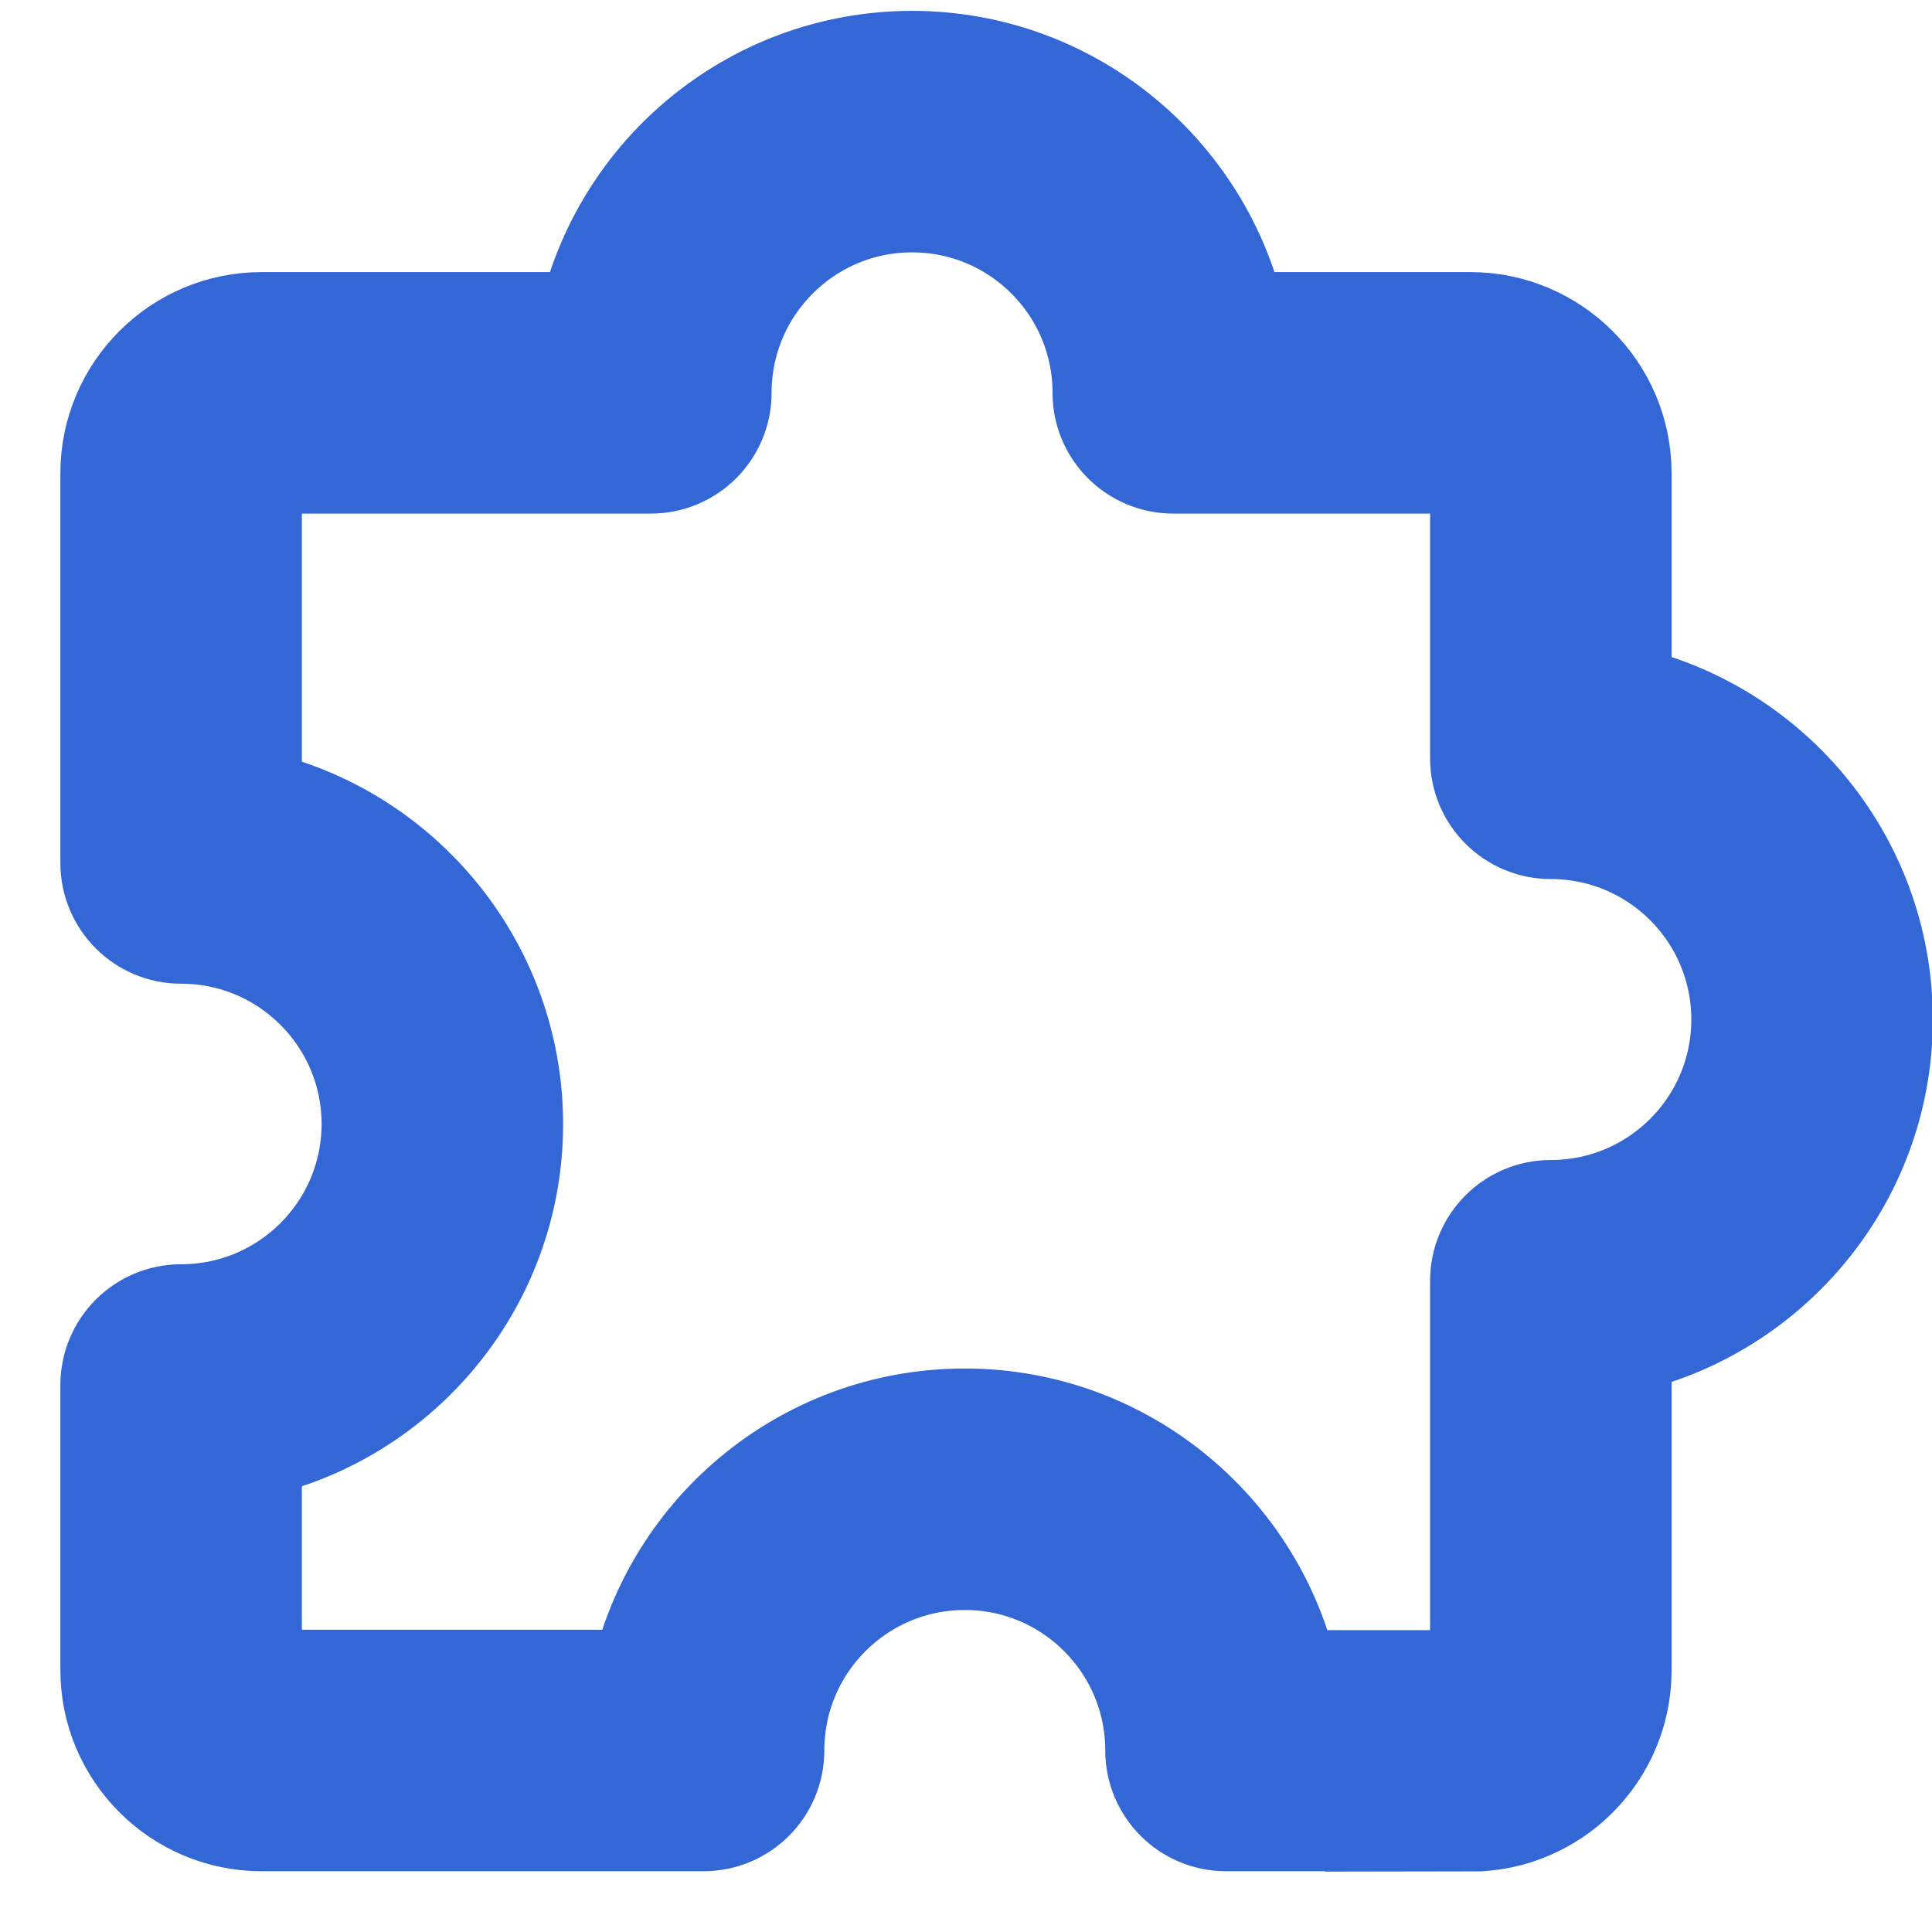
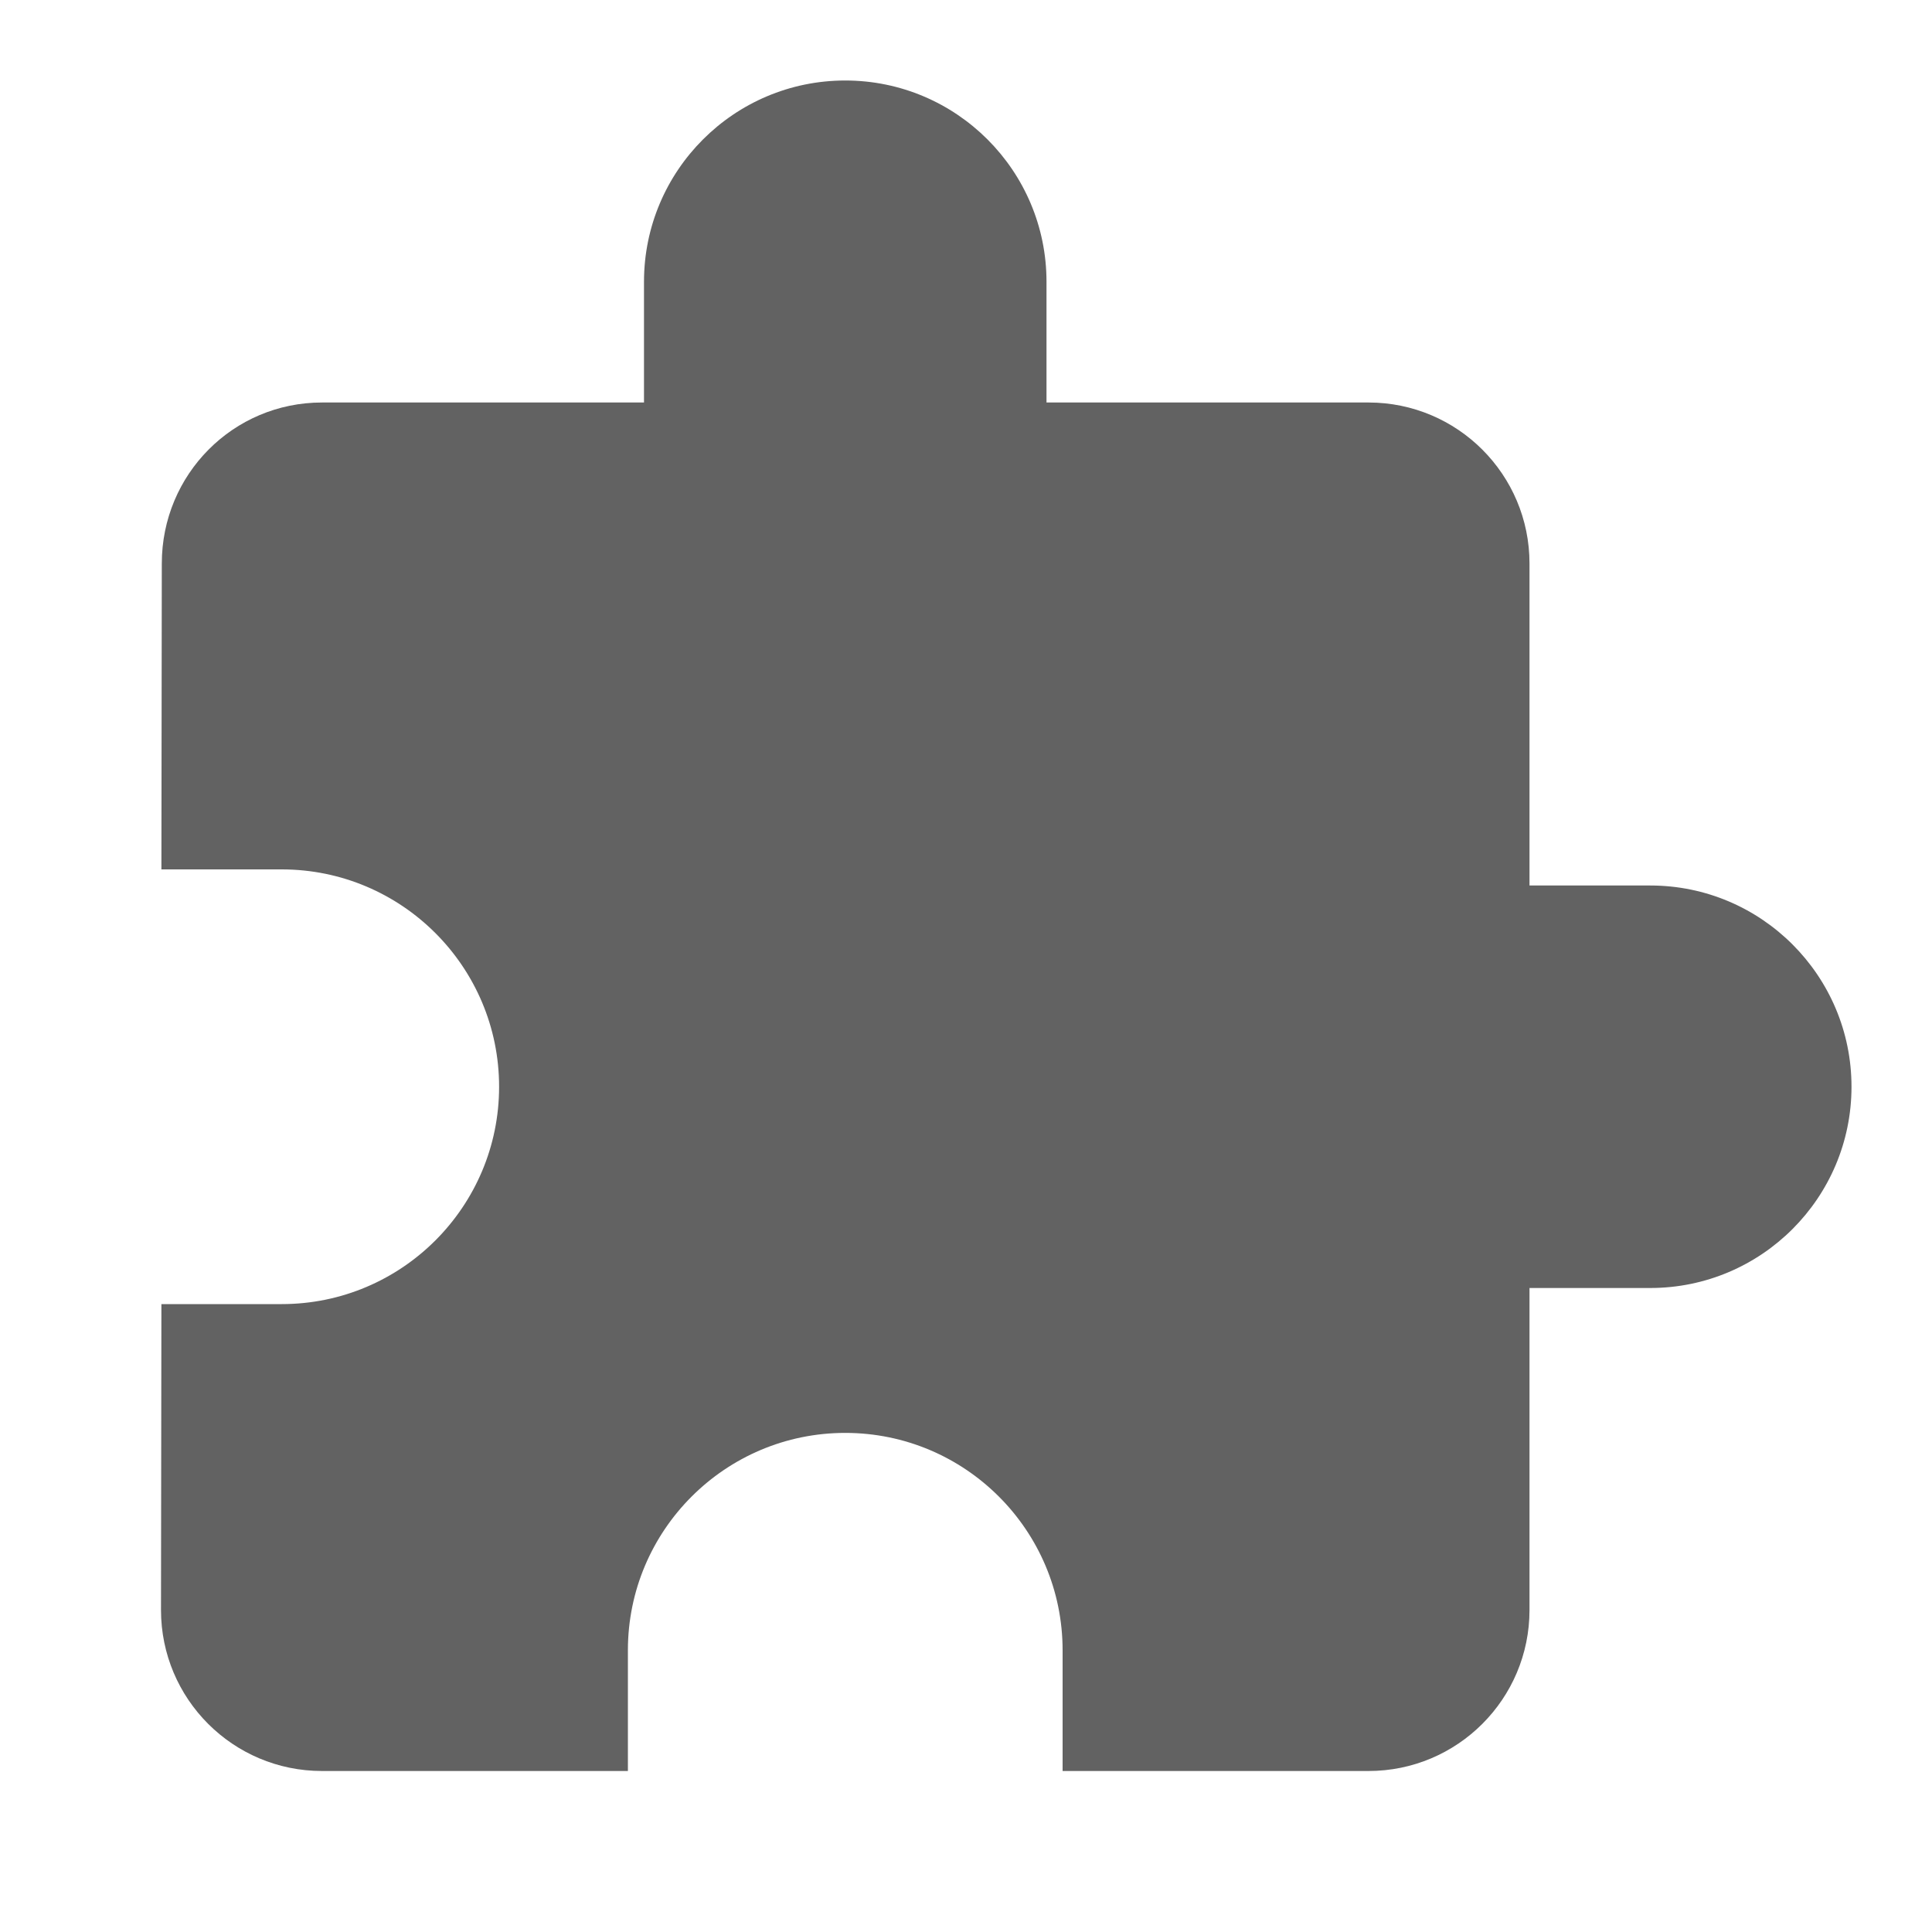
- <svg xmlns="http://www.w3.org/2000/svg" width="48" height="48" fill-rule="evenodd" class="vector-svg">
-   <path fill="#3367d6" stroke="#3367d6" stroke-width="3px" stroke-linecap="round" shape-rendering="geometricPrecision" d="M 31.81 42 h 4.72 c 0.27 0 0.5 -0.23 0.5 -0.5 V 31.82 a 1.5 1.5 0 0 1 1.5 -1.5 a 4.99 4.99 0 0 0 4.99 -4.99 a 4.99 4.99 0 0 0 -4.99 -4.99 a 1.5 1.5 0 0 1 -1.5 -1.5 v -7.08 c 0 -0.27 -0.23 -0.5 -0.5 -0.5 h -7.38 a 1.5 1.5 0 0 1 -1.5 -1.5 a 4.99 4.99 0 0 0 -4.99 -4.99 a 4.99 4.99 0 0 0 -4.99 4.99 a 1.5 1.5 0 0 1 -1.5 1.5 H 6.5 c -0.27 0 -0.5 0.23 -0.5 0.5 v 8.32 c 3.69 0.7 6.49 3.96 6.49 7.85 S 9.69 35.07 6 35.77 v 5.72 c 0 0.27 0.23 0.5 0.5 0.5 h 9.62 c 0.7 -3.69 3.95 -6.49 7.85 -6.49 c 3.89 0 7.14 2.8 7.85 6.49 m 4.72 3 h -6.08 a 1.5 1.5 0 0 1 -1.5 -1.5 a 4.99 4.99 0 0 0 -4.99 -4.99 a 4.99 4.99 0 0 0 -4.99 4.99 a 1.5 1.5 0 0 1 -1.5 1.5 H 6.5 c -1.93 0 -3.5 -1.57 -3.5 -3.5 v -7.08 a 1.5 1.5 0 0 1 1.5 -1.5 a 4.99 4.99 0 0 0 4.99 -4.99 A 4.99 4.99 0 0 0 4.5 22.94 a 1.5 1.5 0 0 1 -1.5 -1.5 v -9.68 c 0 -1.93 1.57 -3.5 3.5 -3.5 h 8.32 c 0.7 -3.69 3.95 -6.49 7.84 -6.49 c 3.89 0 7.14 2.8 7.85 6.49 h 6.02 c 1.93 0 3.5 1.57 3.5 3.5 v 5.72 c 3.69 0.7 6.49 3.95 6.49 7.85 c 0 3.89 -2.8 7.14 -6.49 7.85 v 8.32 c 0 1.93 -1.57 3.5 -3.5 3.5 Z" style="fill: rgb(51, 103, 214); stroke: rgb(51, 103, 214);" />
+ <svg xmlns="http://www.w3.org/2000/svg" width="48" height="48" fill="#626262">
+   <path d="M0 0h48v48H0z" fill="none" />
+   <path d="M41 22h-3v-8c0-2.21-1.79-4-4-4h-8V7c0-2.76-2.24-5-5-5s-5 2.24-5 5v3H8c-2.21 0-3.98 1.79-3.98 4l-.01 7.6H7c2.98 0 5.4 2.42 5.4 5.4S9.98 32.4 7 32.4H4.01L4 40c0 2.21 1.79 4 4 4h7.6v-3c0-2.98 2.42-5.4 5.4-5.4 2.98 0 5.4 2.42 5.4 5.4v3H34c2.21 0 4-1.79 4-4v-8h3c2.76 0 5-2.24 5-5s-2.24-5-5-5z" />
</svg>
